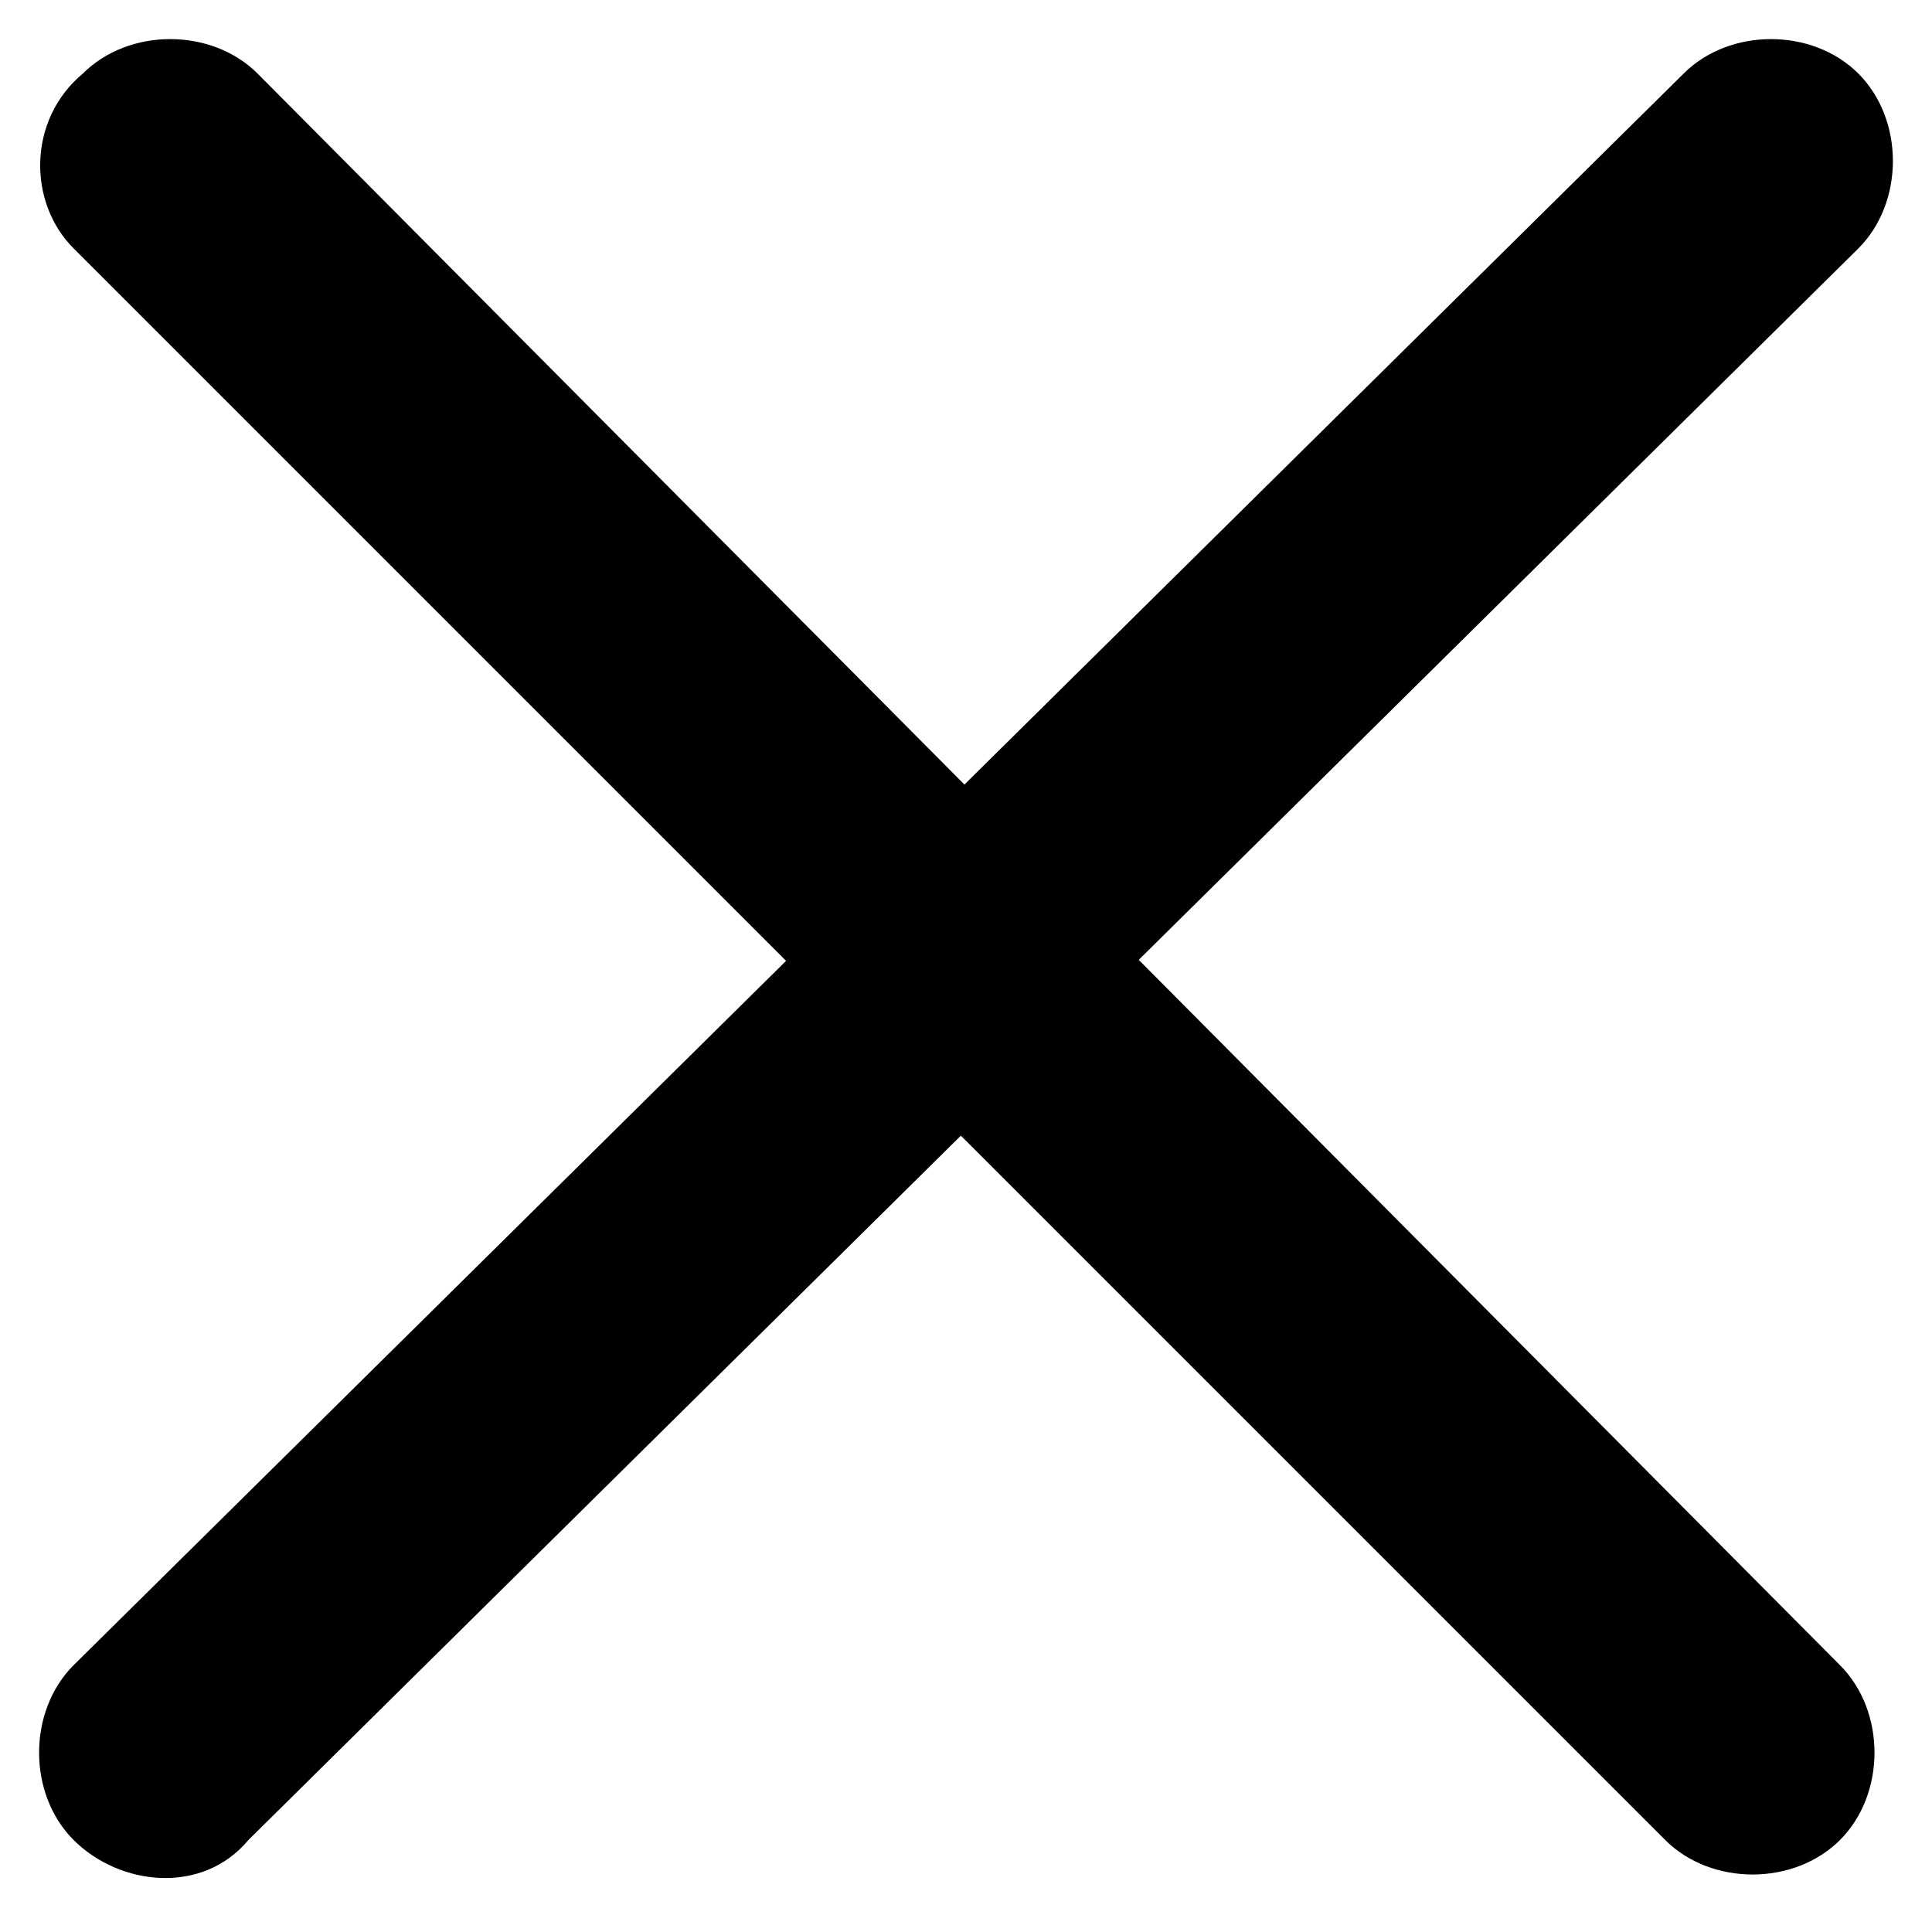
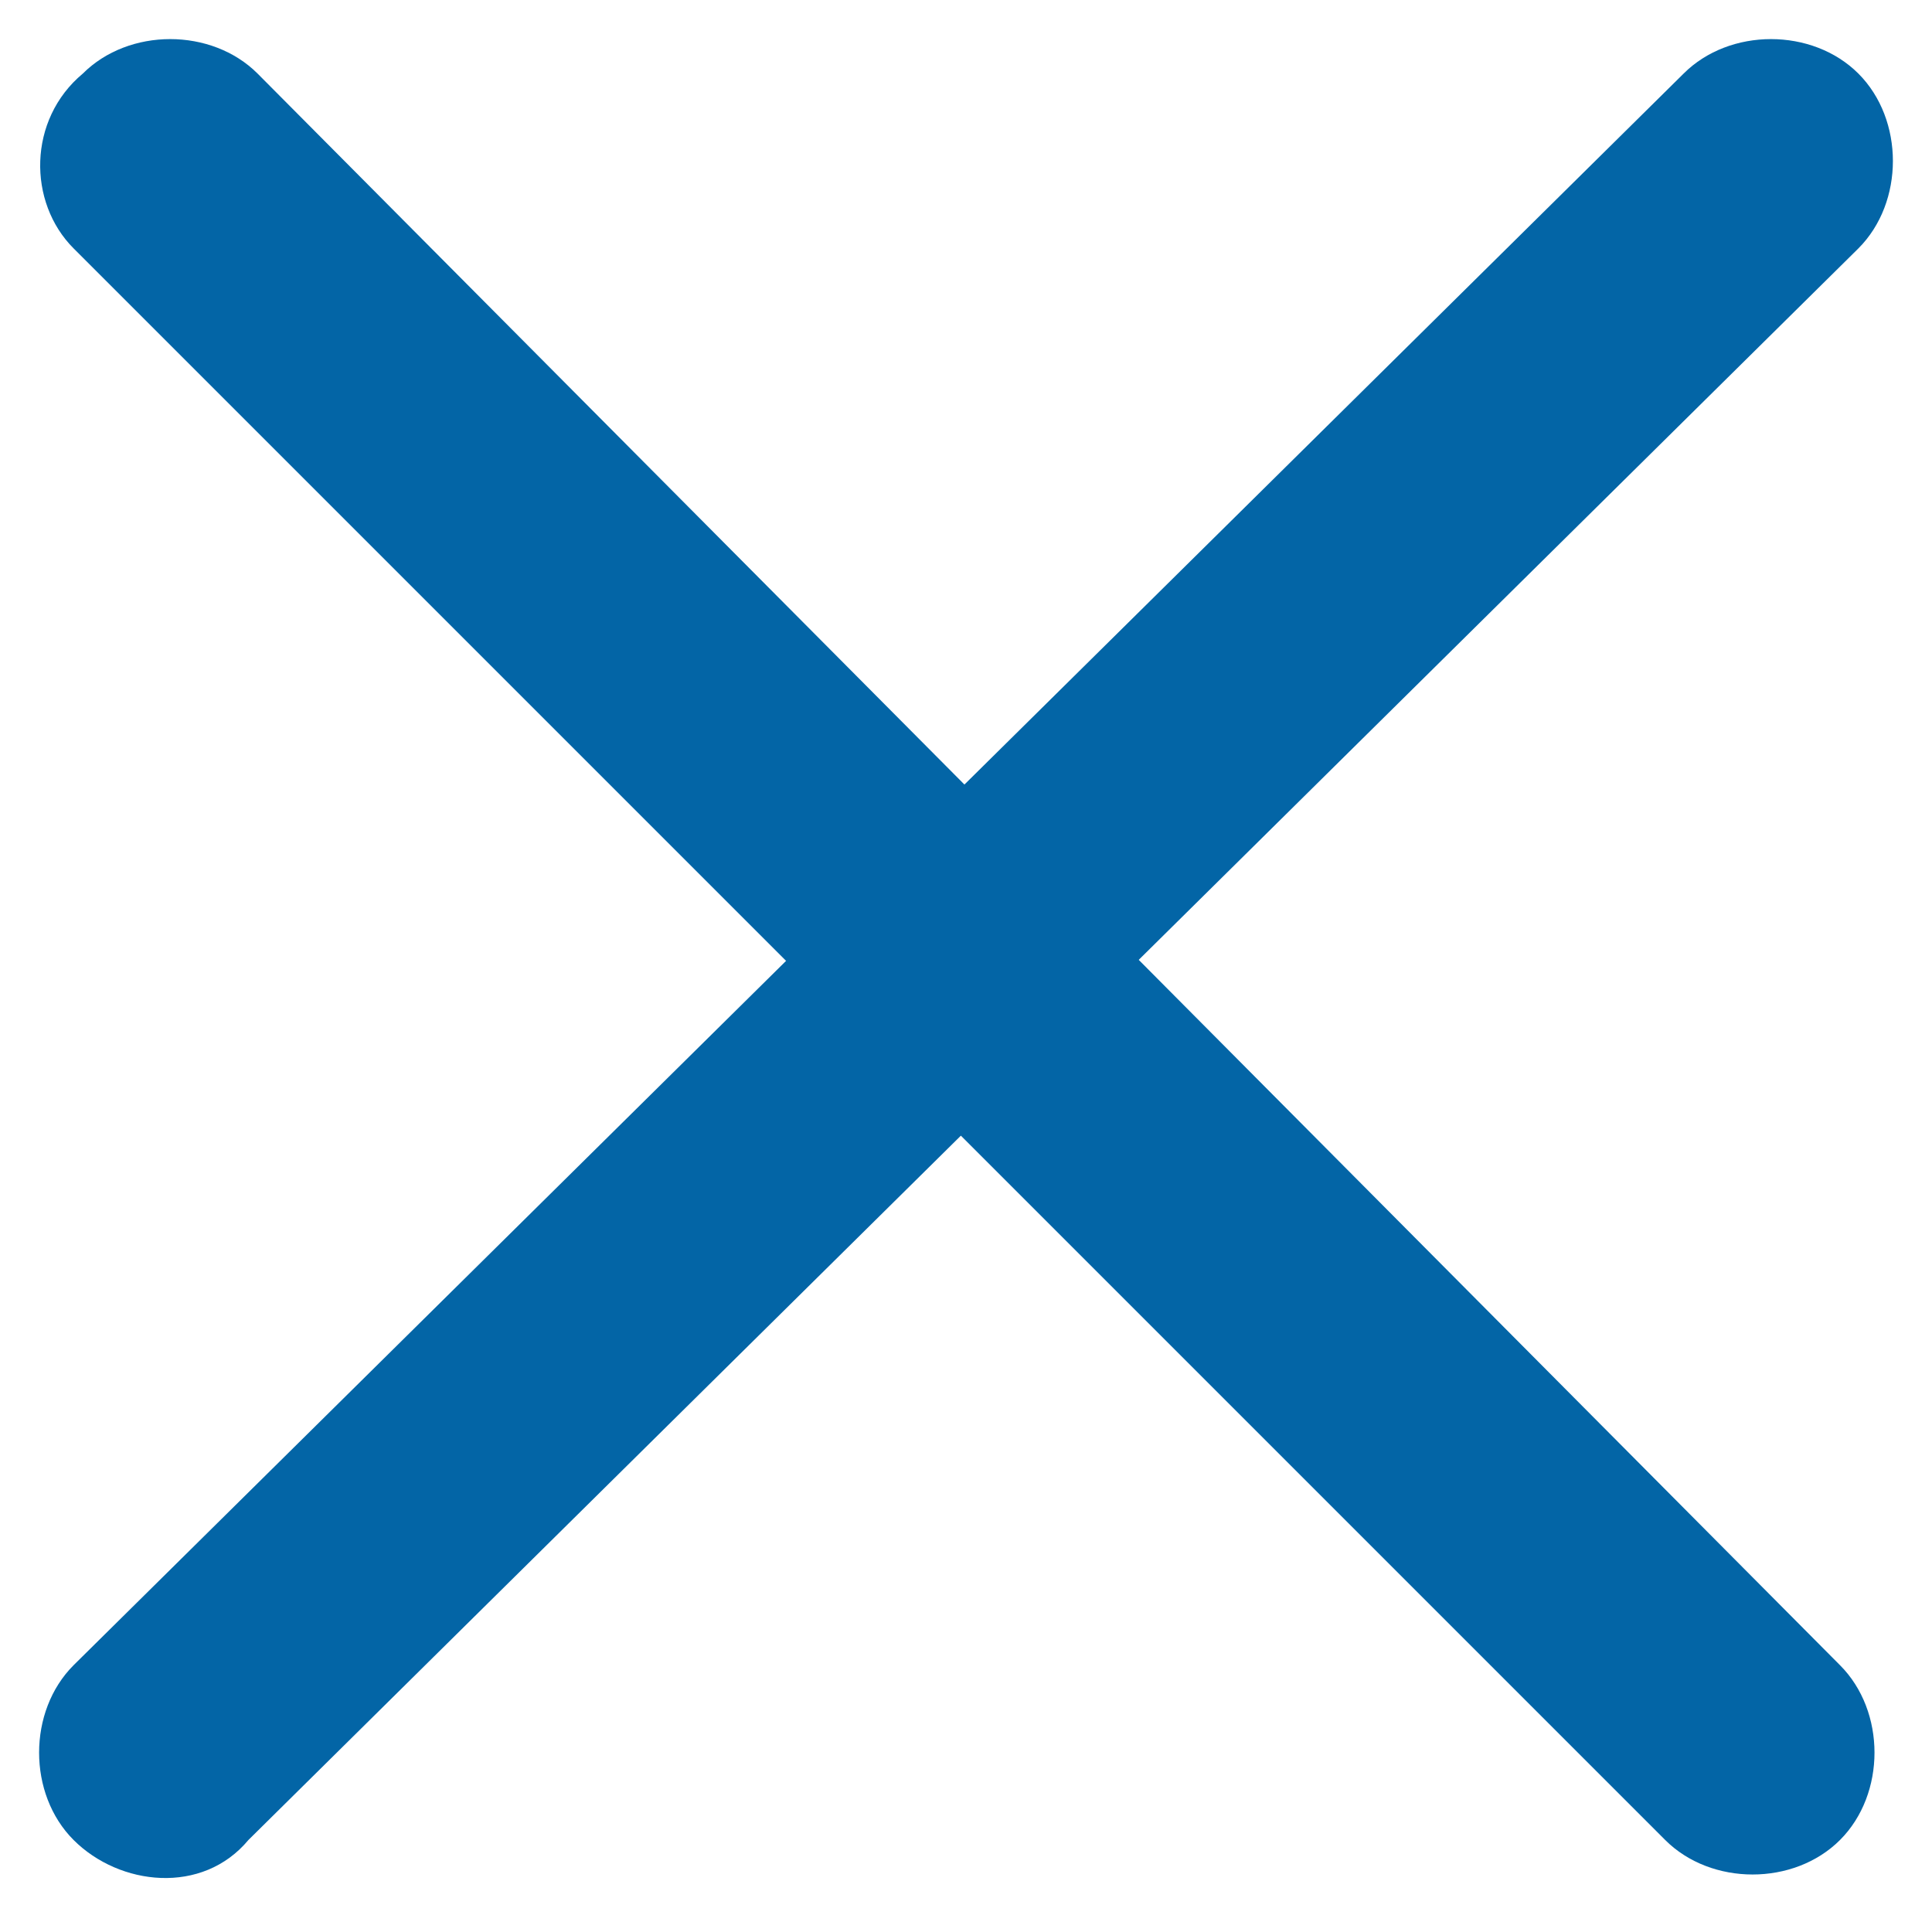
<svg xmlns="http://www.w3.org/2000/svg" version="1.1" id="Layer_1" x="0px" y="0px" viewBox="0 0 21 21" style="enable-background:new 0 0 21 21;" xml:space="preserve">
  <g>
-     <path d="M0.8,2.7l17.3,17.3c0.5,0.5,1.4,0.5,1.9,0c0.5-0.5,0.5-1.4,0-1.9L2.8,0.8c-0.5-0.5-1.4-0.5-1.9,0C0.3,1.3,0.3,2.2,0.8,2.7   L0.8,2.7z M0.8,2.7" />
-     <path d="M20.2,2.7c0.5-0.5,0.5-1.4,0-1.9c-0.5-0.5-1.4-0.5-1.9,0L0.8,18.1c-0.5,0.5-0.5,1.4,0,1.9c0.5,0.5,1.4,0.6,1.9,0L20.2,2.7   L20.2,2.7z M20.2,2.7" />
+     <path fill="#0365a6" d="M0.8,2.7l17.3,17.3c0.5,0.5,1.4,0.5,1.9,0c0.5-0.5,0.5-1.4,0-1.9L2.8,0.8c-0.5-0.5-1.4-0.5-1.9,0C0.3,1.3,0.3,2.2,0.8,2.7   L0.8,2.7z M0.8,2.7" />
+     <path fill="#0365a6" d="M20.2,2.7c0.5-0.5,0.5-1.4,0-1.9c-0.5-0.5-1.4-0.5-1.9,0L0.8,18.1c-0.5,0.5-0.5,1.4,0,1.9c0.5,0.5,1.4,0.6,1.9,0L20.2,2.7   L20.2,2.7z M20.2,2.7" />
  </g>
</svg>
